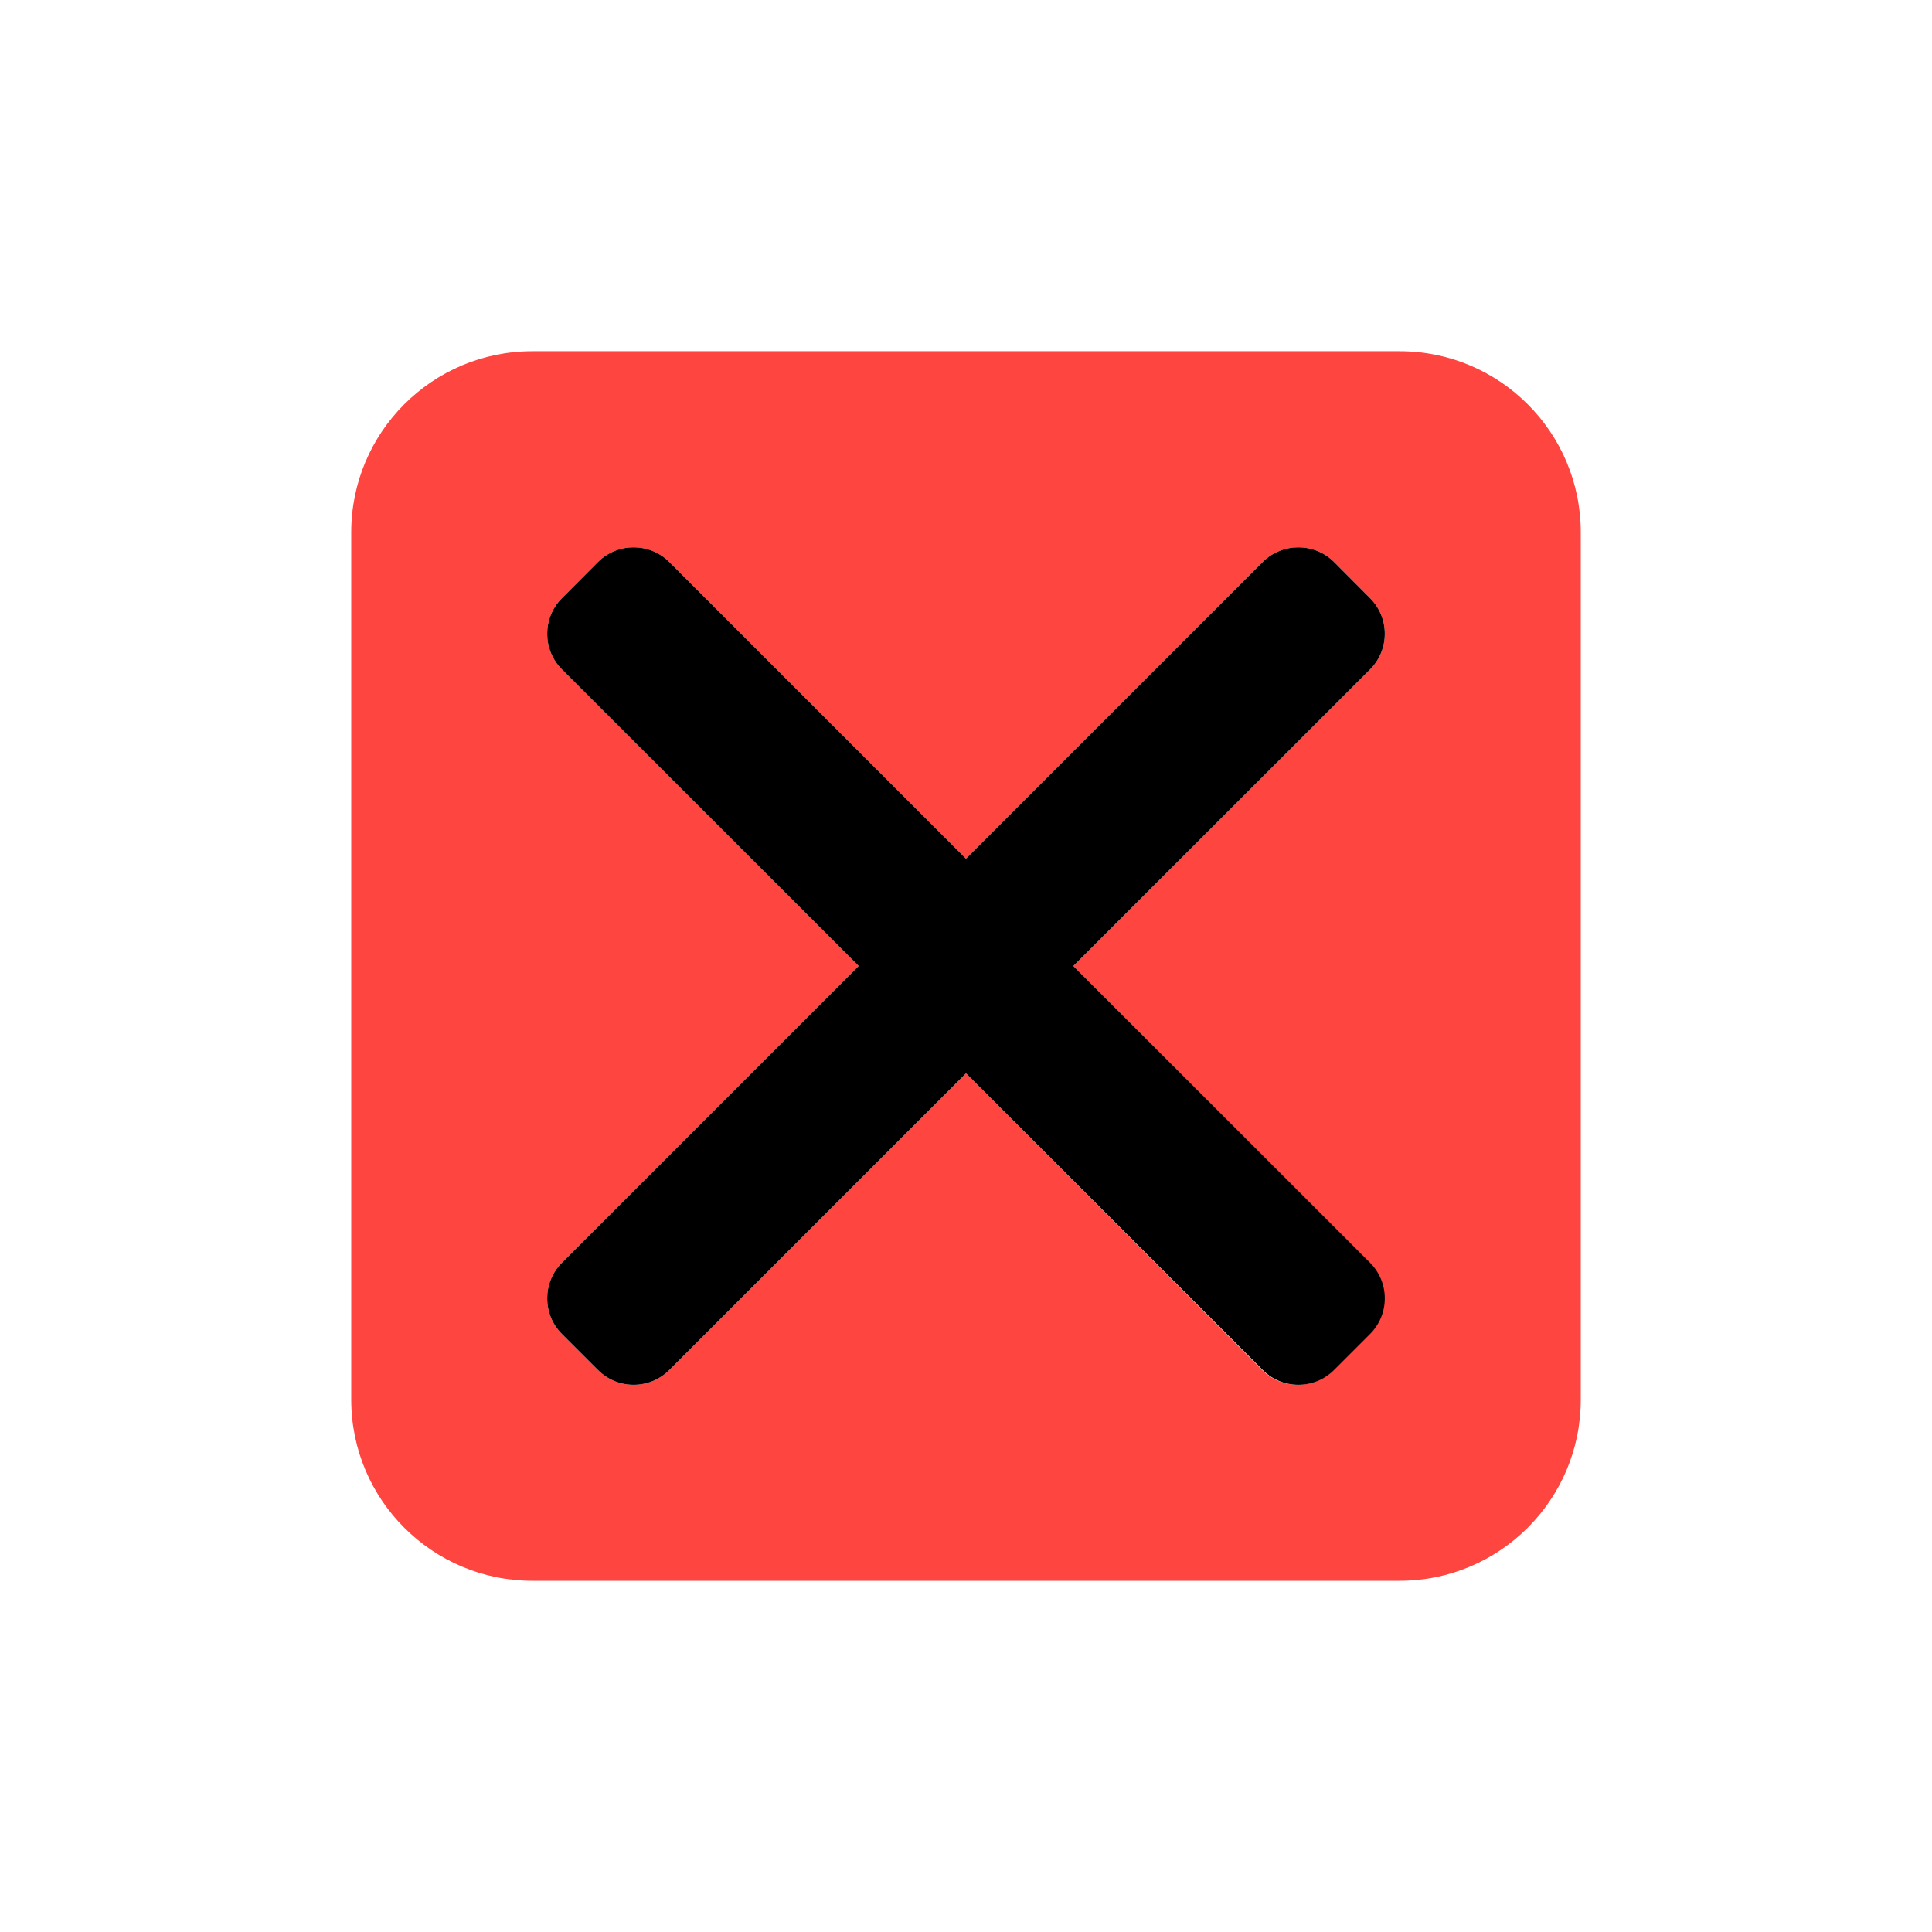
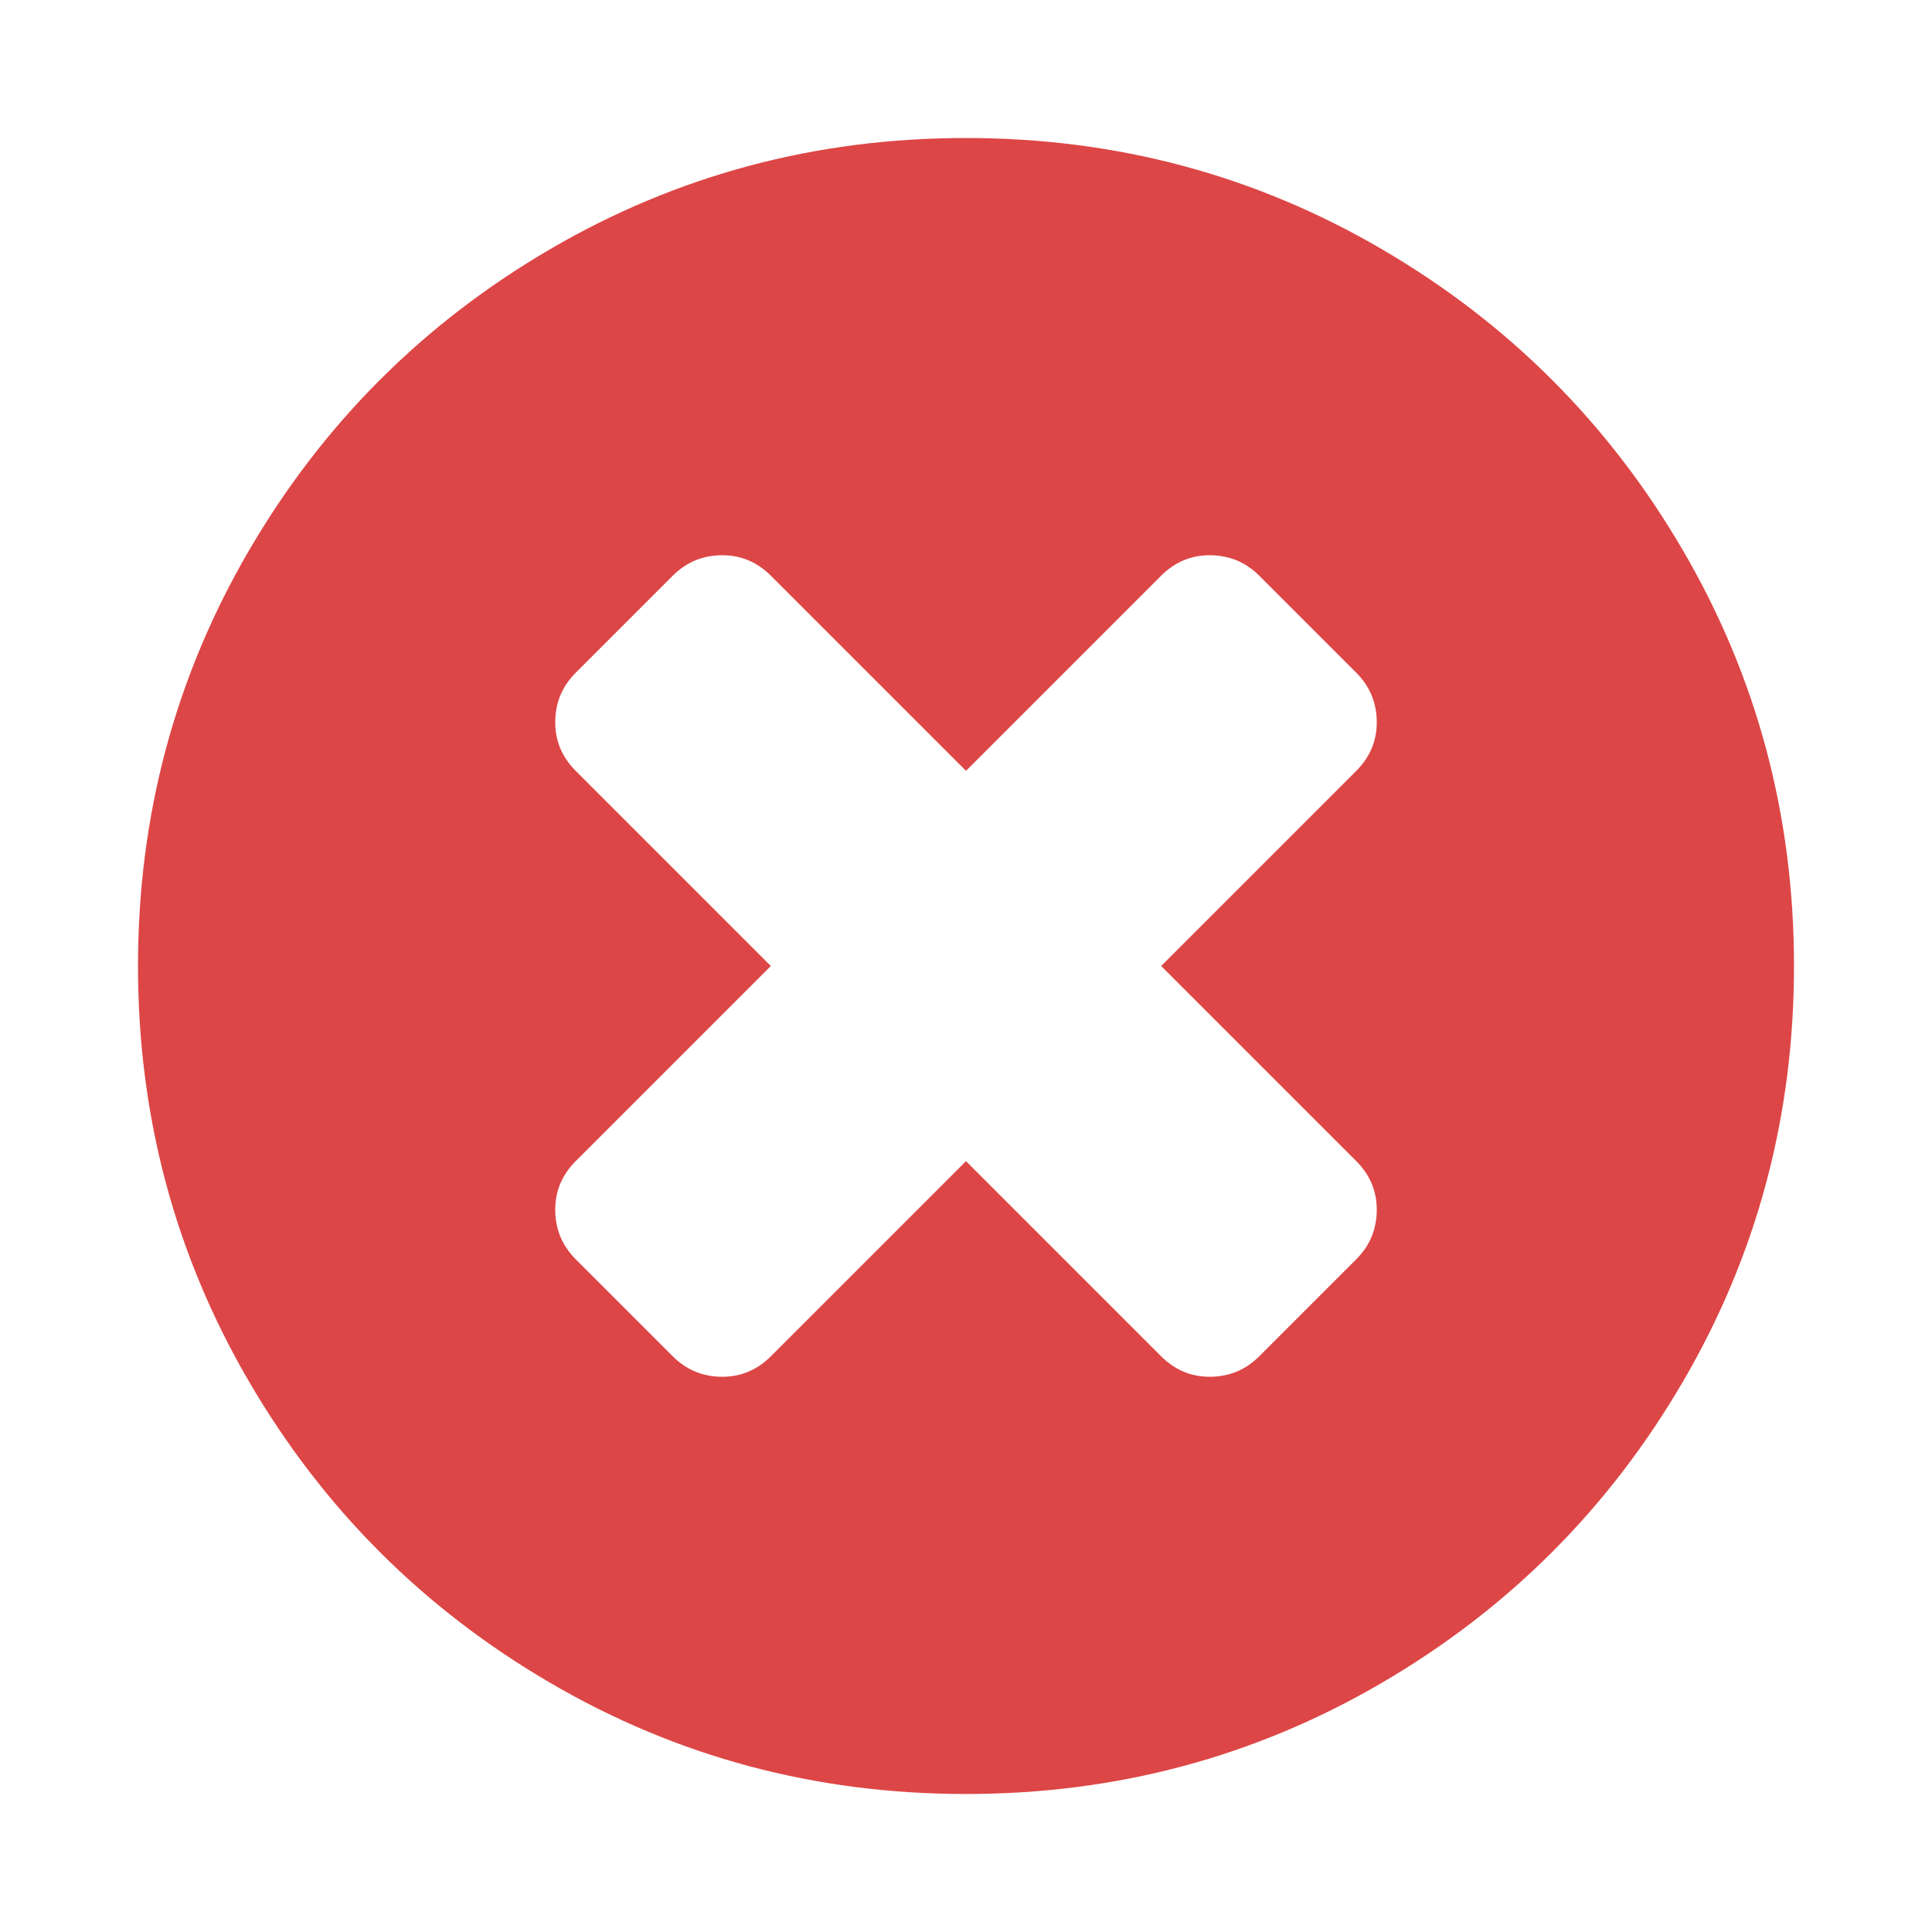
- <svg xmlns="http://www.w3.org/2000/svg" id="Layer_1" data-name="Layer 1" viewBox="0 0 128 128">
-   <defs>
-     <style>.cls-1{fill:#ff453f;}</style>
-   </defs>
-   <path class="cls-1" d="M92.73,23.27H35.27a12,12,0,0,0-12,12V92.73a12,12,0,0,0,12,12H92.73a12,12,0,0,0,12-12V35.27A12,12,0,0,0,92.73,23.27Zm-2,60.39a3.34,3.34,0,0,1,0,4.72l-2.39,2.39a3.34,3.34,0,0,1-4.72,0L64,71.11,44.34,90.77a3.34,3.34,0,0,1-4.72,0l-2.39-2.39a3.34,3.34,0,0,1,0-4.72L56.89,64,37.23,44.35a3.34,3.34,0,0,1,0-4.72l2.39-2.4a3.36,3.36,0,0,1,4.72,0L64,56.89,83.66,37.23a3.36,3.36,0,0,1,4.72,0l2.39,2.4a3.34,3.34,0,0,1,0,4.72L71.11,64Z" />
-   <path d="M90.77,83.66a3.34,3.34,0,0,1,0,4.72l-2.39,2.39a3.34,3.34,0,0,1-4.72,0L64,71.11,44.34,90.77a3.34,3.34,0,0,1-4.72,0l-2.39-2.39a3.34,3.34,0,0,1,0-4.72L56.89,64,37.23,44.35a3.34,3.34,0,0,1,0-4.72l2.39-2.4a3.36,3.36,0,0,1,4.72,0L64,56.89,83.66,37.23a3.36,3.36,0,0,1,4.72,0l2.39,2.4a3.34,3.34,0,0,1,0,4.72L71.11,64Z" />
+ <svg xmlns="http://www.w3.org/2000/svg" width="13" height="13" viewBox="0 0 1792 1792">
+   <path fill="#dd4646" d="M1277 1122q0-26-19-45l-181-181 181-181q19-19 19-45 0-27-19-46l-90-90q-19-19-46-19-26 0-45 19l-181 181-181-181q-19-19-45-19-27 0-46 19l-90 90q-19 19-19 46 0 26 19 45l181 181-181 181q-19 19-19 45 0 27 19 46l90 90q19 19 46 19 26 0 45-19l181-181 181 181q19 19 45 19 27 0 46-19l90-90q19-19 19-46zm387-226q0 209-103 385.5t-279.5 279.5-385.5 103-385.5-103-279.5-279.5-103-385.5 103-385.5 279.5-279.5 385.5-103 385.5 103 279.5 279.5 103 385.5z" />
</svg>
